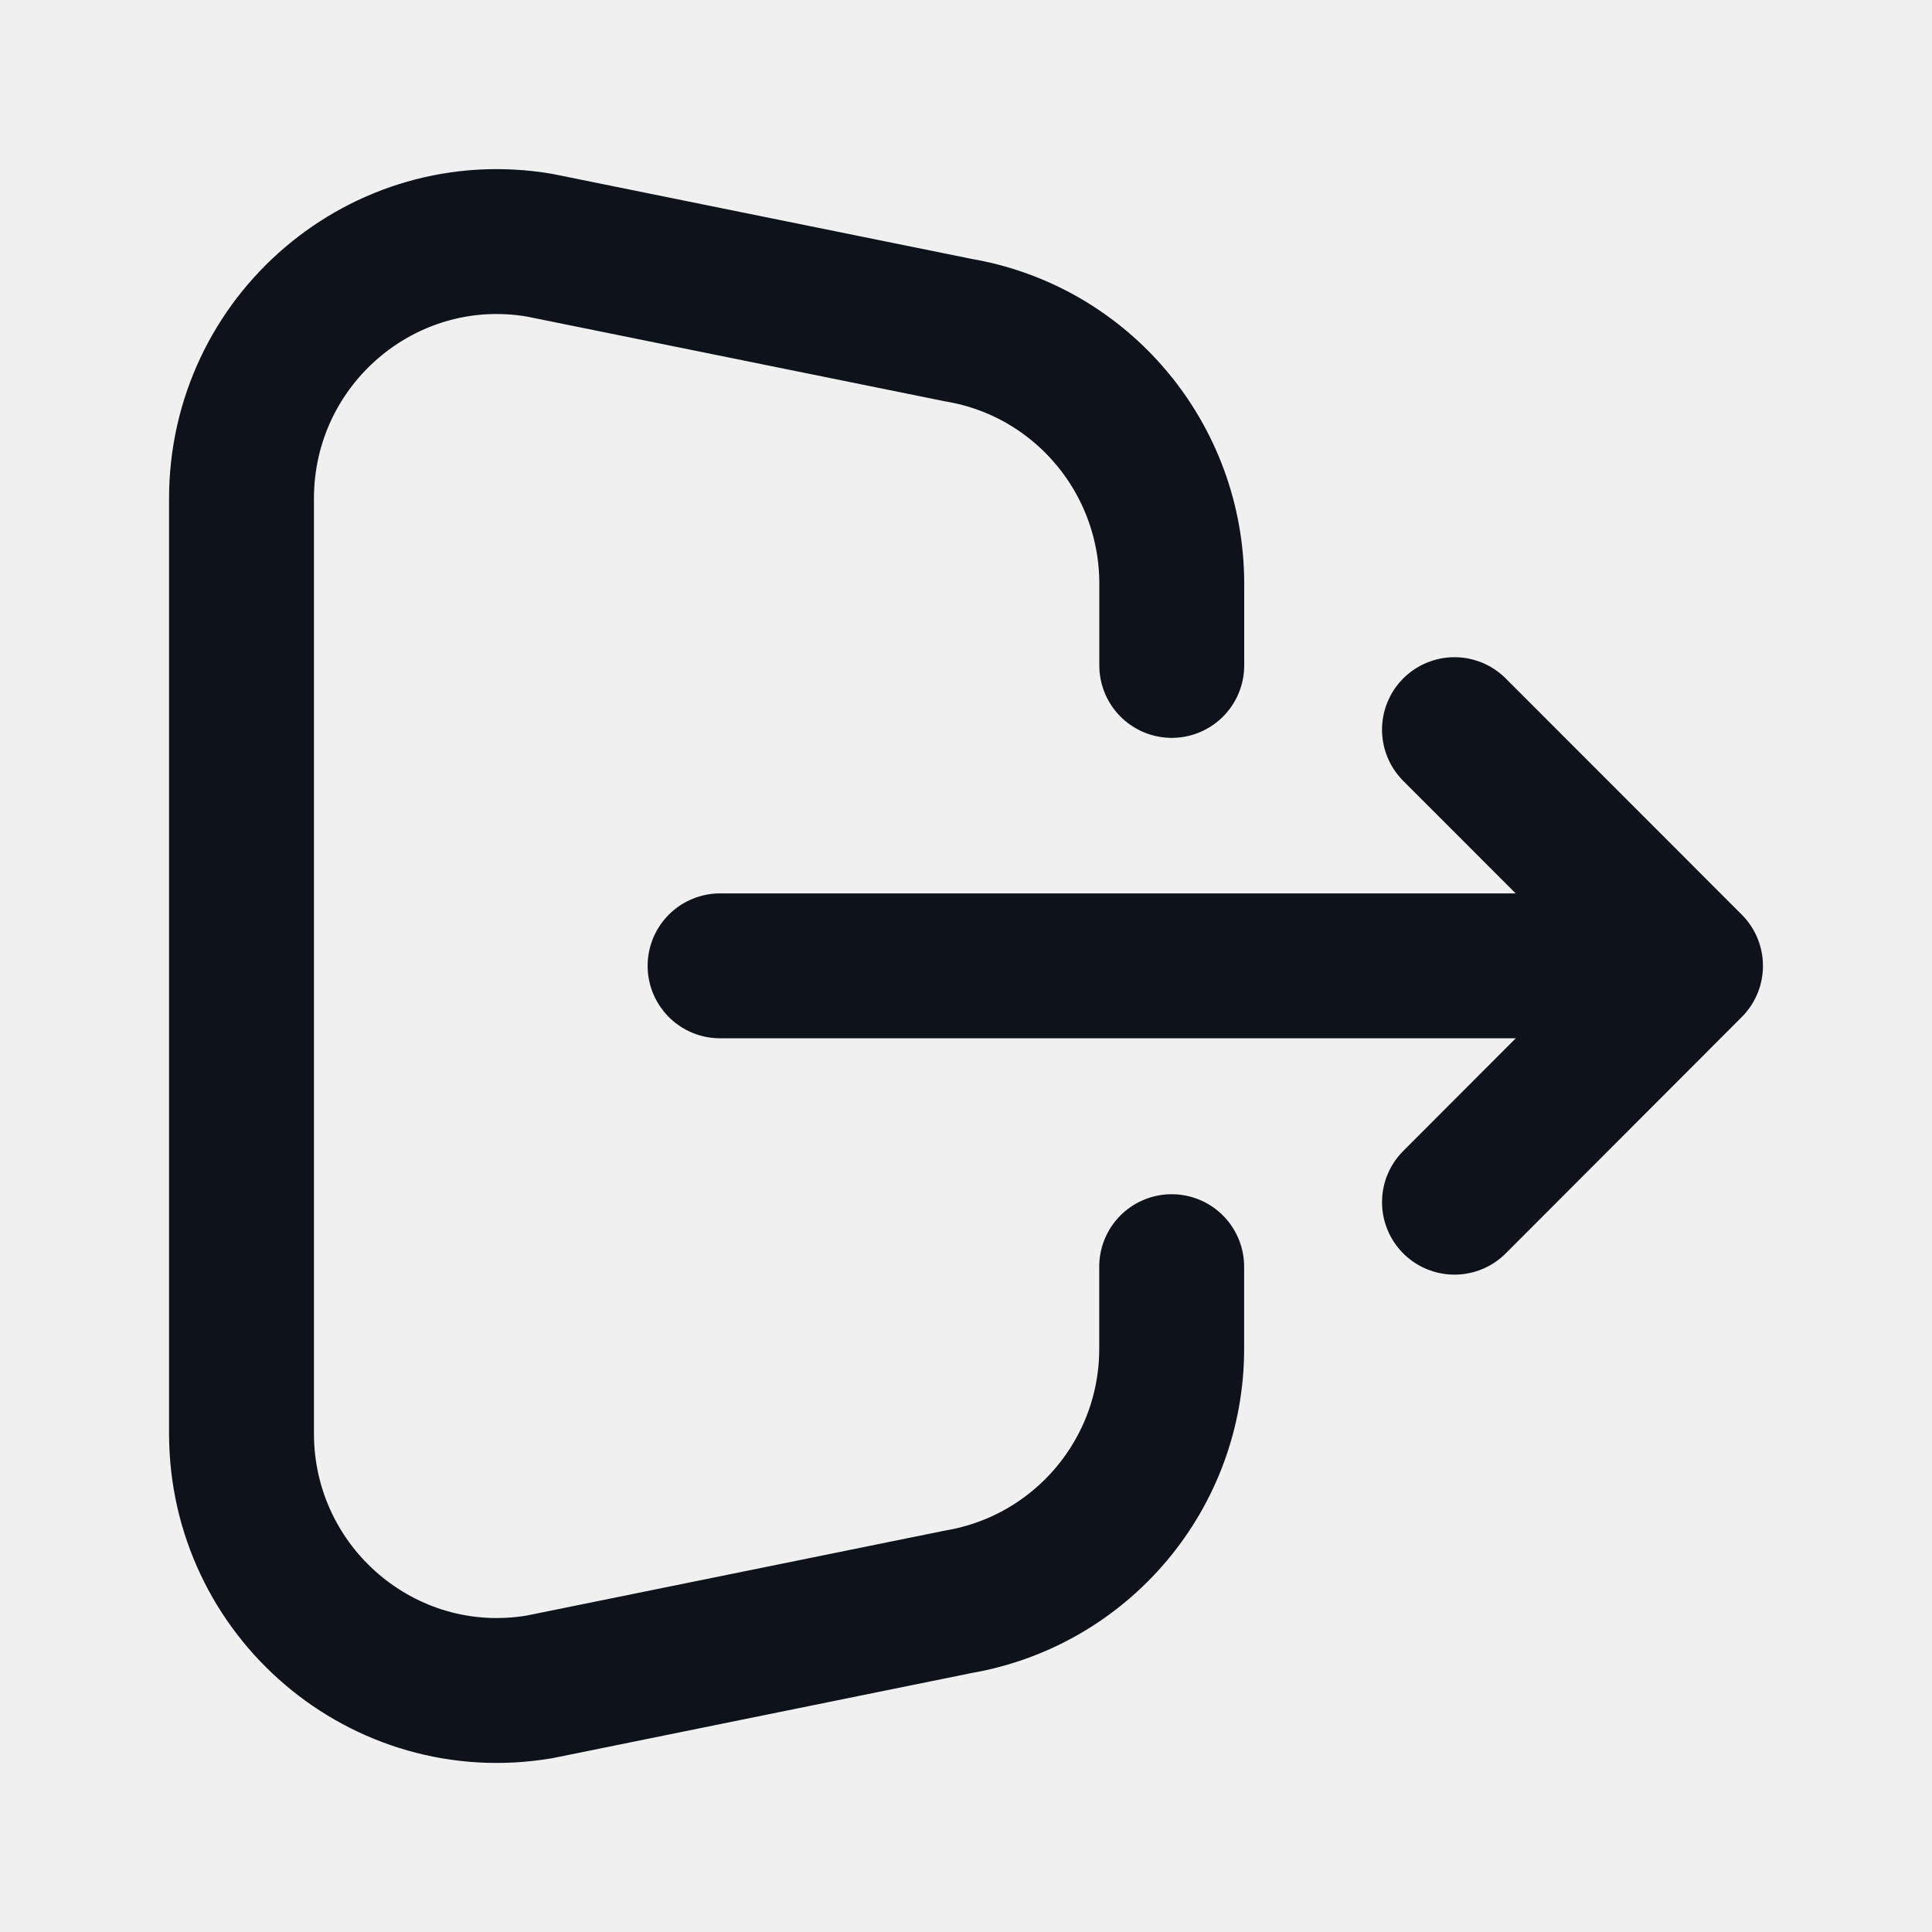
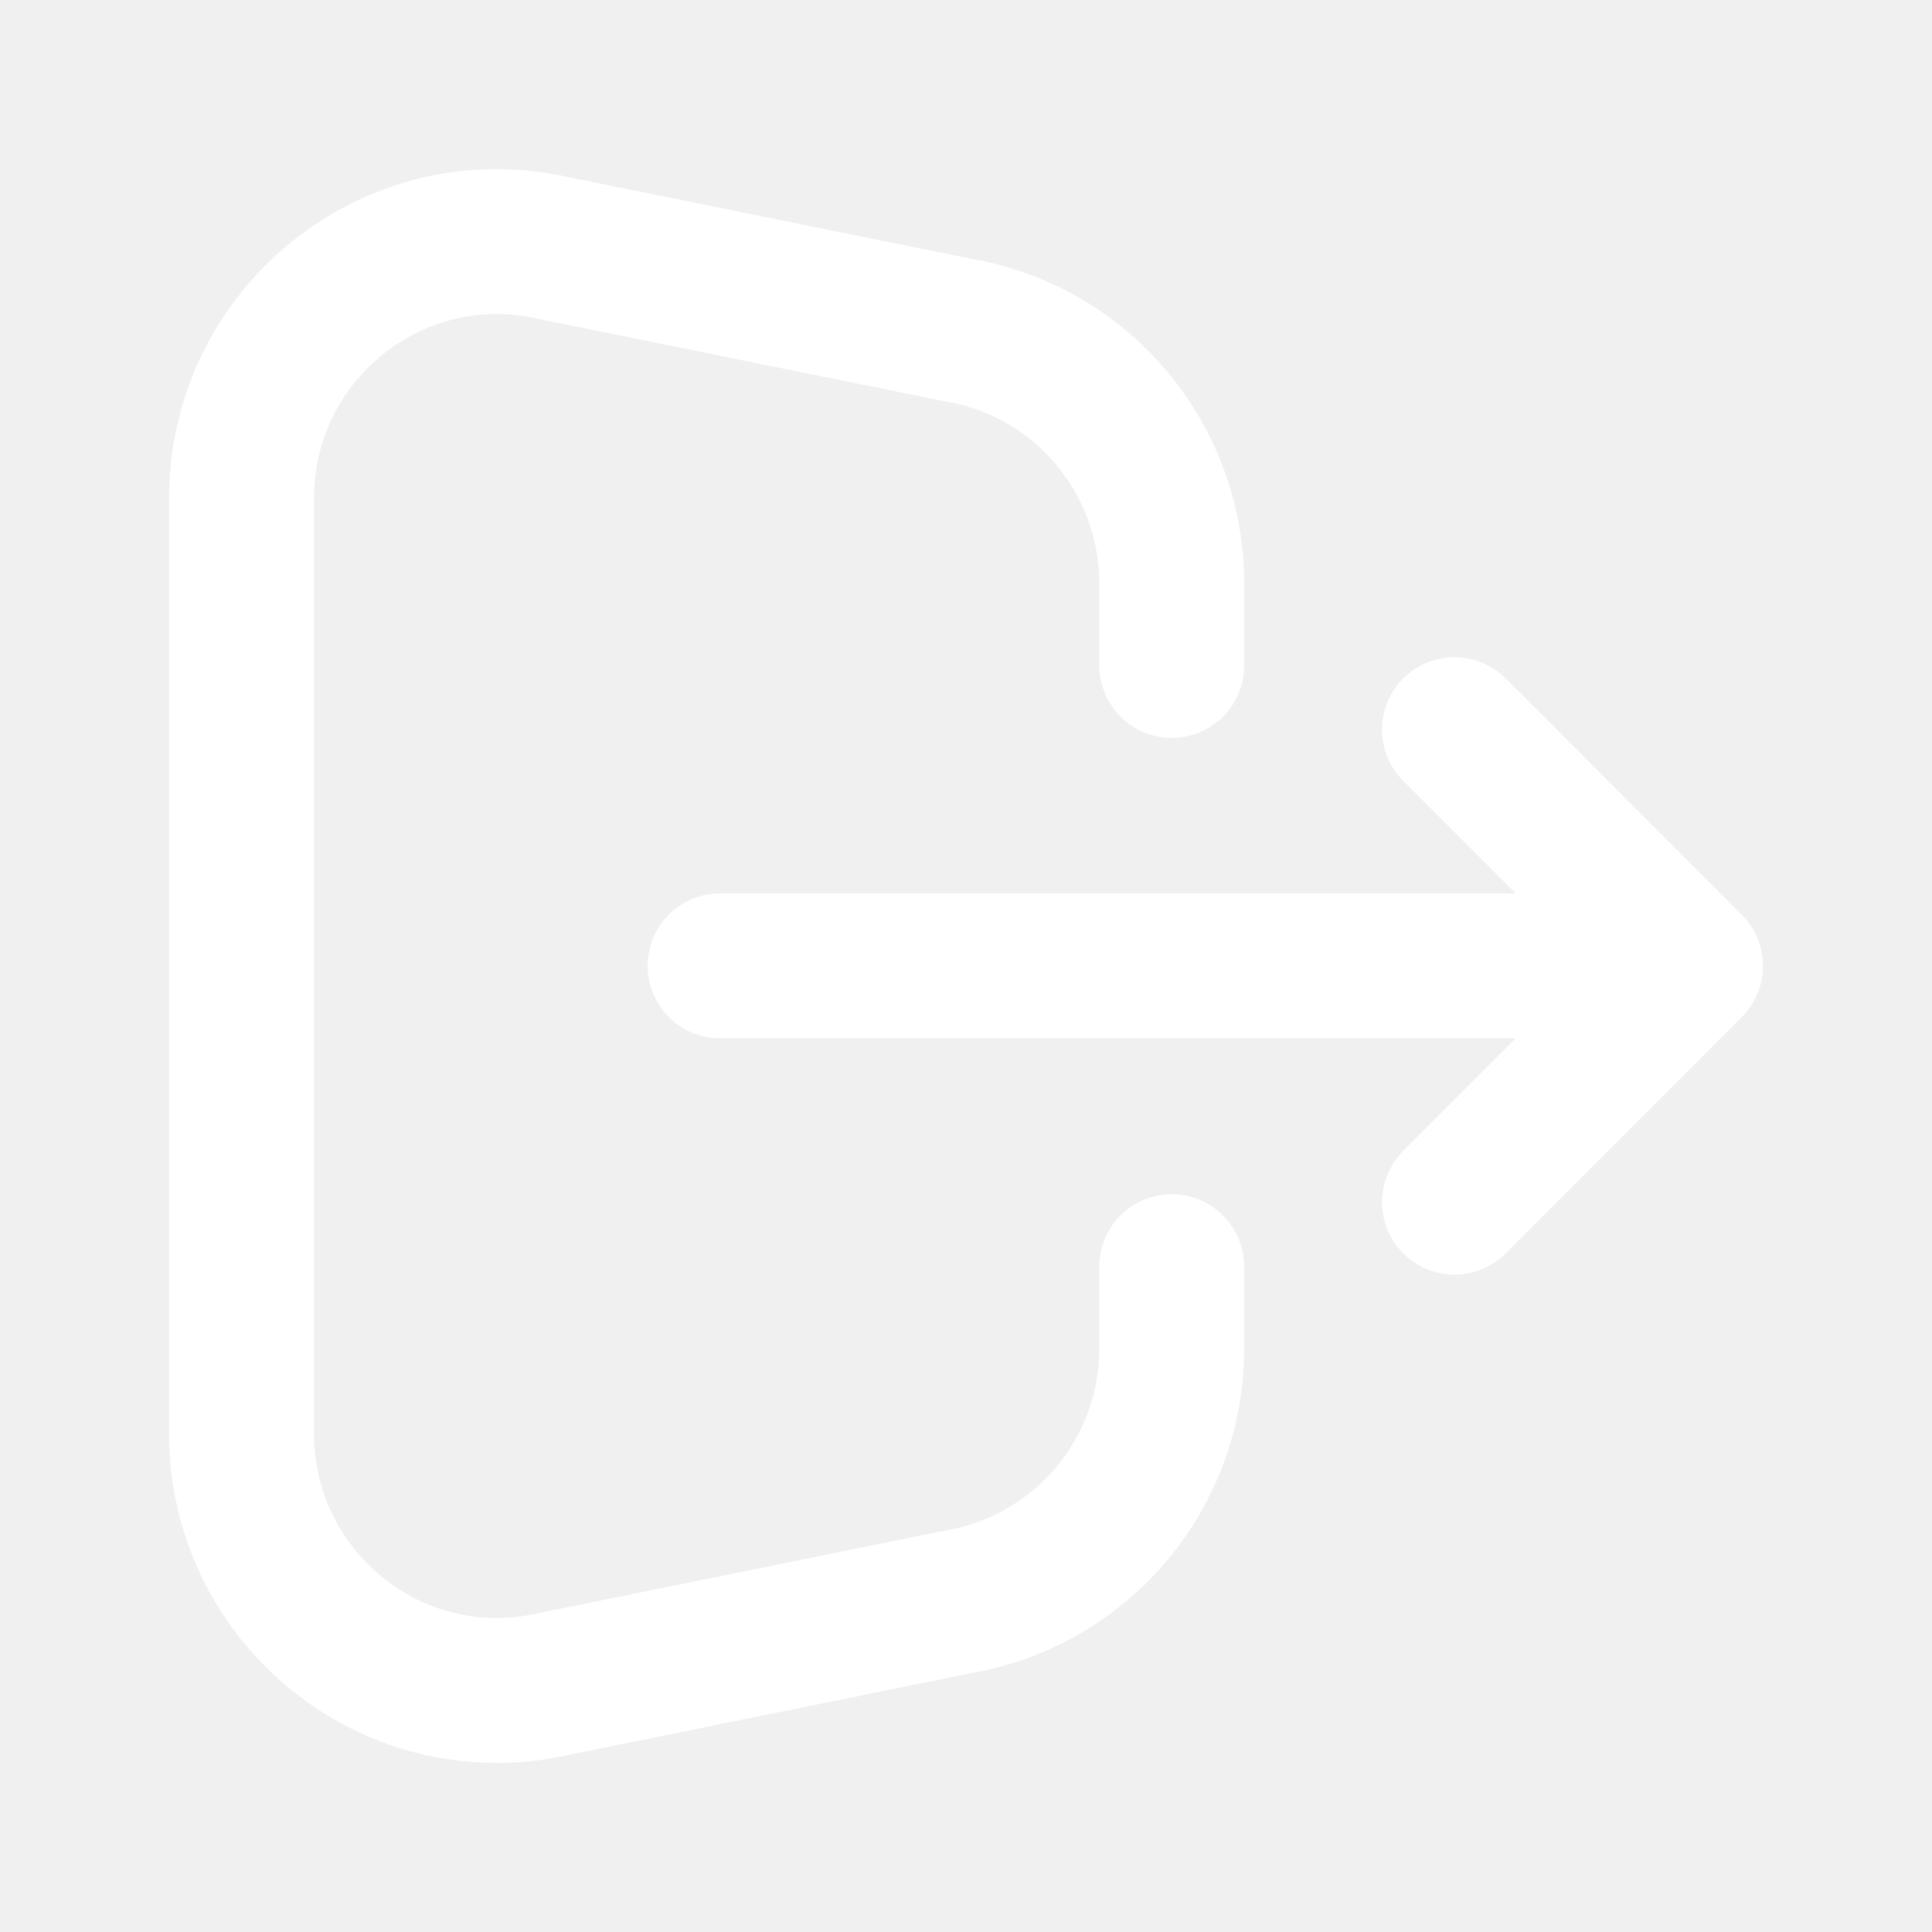
<svg xmlns="http://www.w3.org/2000/svg" width="24" height="24" fill="none" viewBox="0 0 24 24">
-   <path stroke="#0E121B" stroke-linecap="round" stroke-linejoin="round" stroke-width="1.8" d="M21 11.998H8.945m12.055 0-2.932-2.934M21 11.998l-2.932 2.936M14.556 8.266V7.251c0-1.56-1.121-2.891-2.651-3.15L6.702 3.046C4.765 2.718 3 4.219 3 6.195v11.61c0 1.976 1.765 3.477 3.702 3.15l5.203-1.057a3.188 3.188 0 0 0 2.65-3.149v-1.014" />
+   <path stroke="#FFFFFF" stroke-linecap="round" stroke-linejoin="round" stroke-width="1.8" d="M21 11.998H8.945m12.055 0-2.932-2.934M21 11.998l-2.932 2.936M14.556 8.266V7.251c0-1.56-1.121-2.891-2.651-3.15L6.702 3.046C4.765 2.718 3 4.219 3 6.195v11.61c0 1.976 1.765 3.477 3.702 3.15l5.203-1.057a3.188 3.188 0 0 0 2.65-3.149v-1.014" />
</svg>
